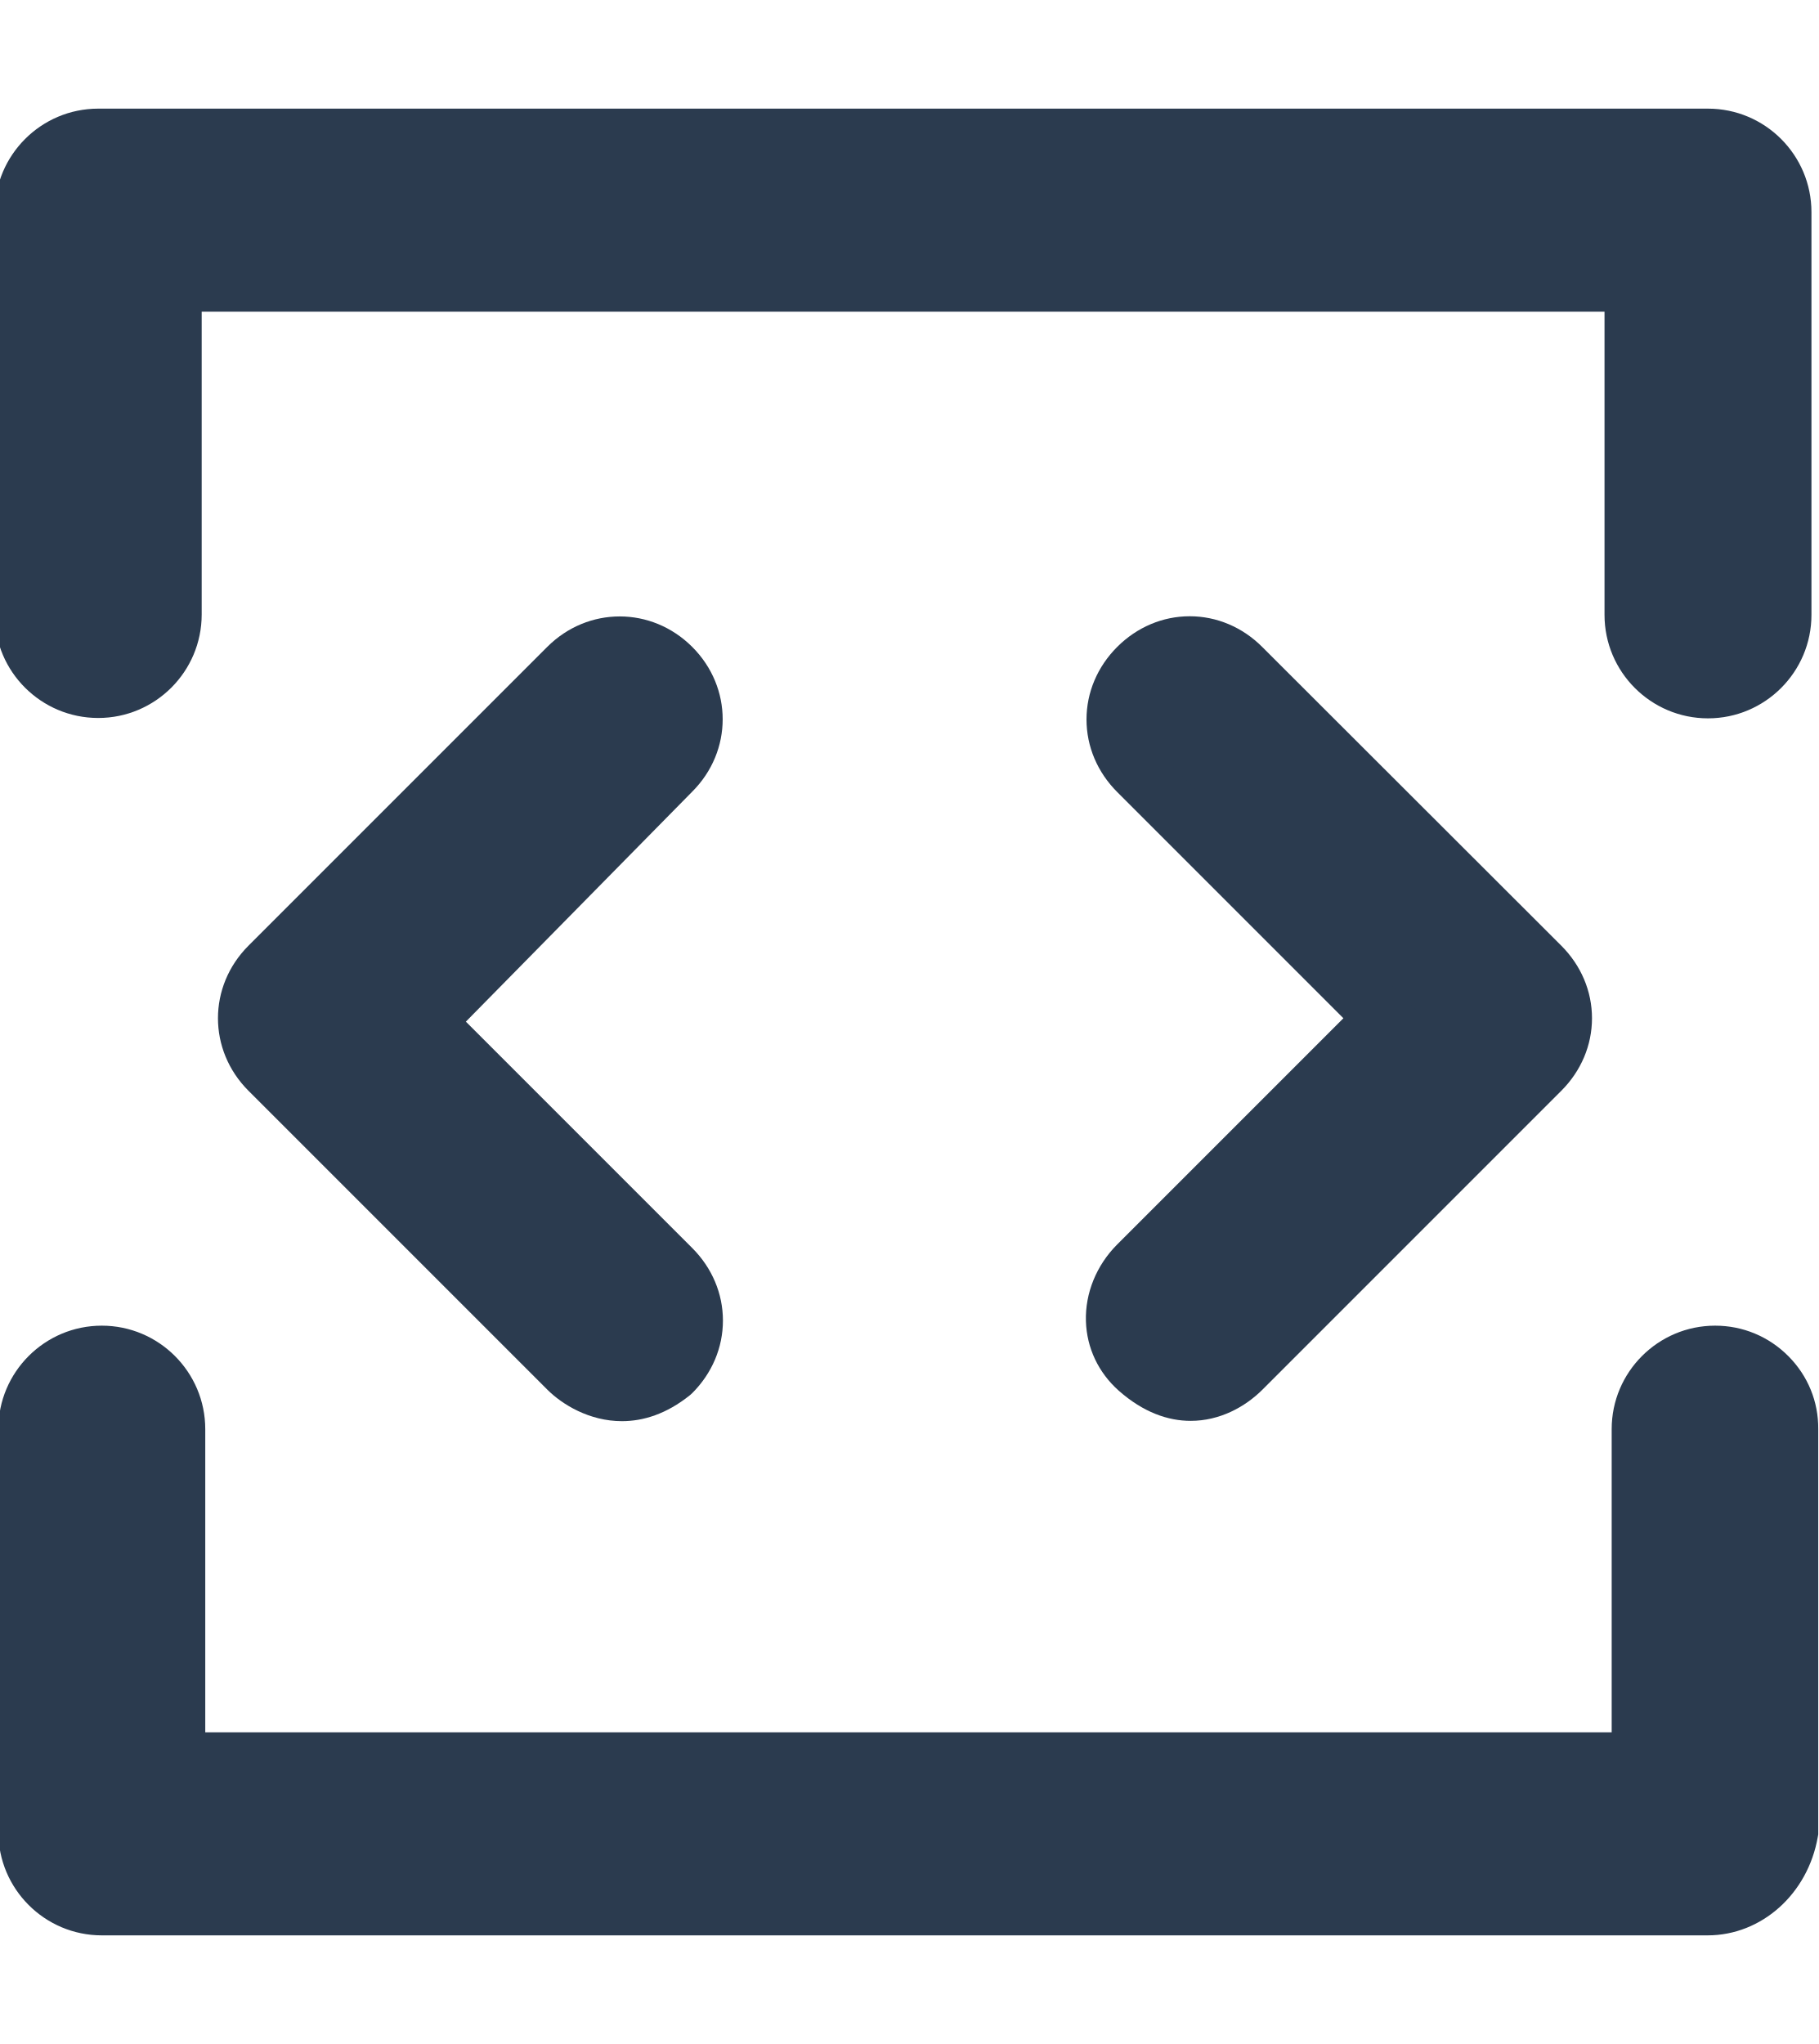
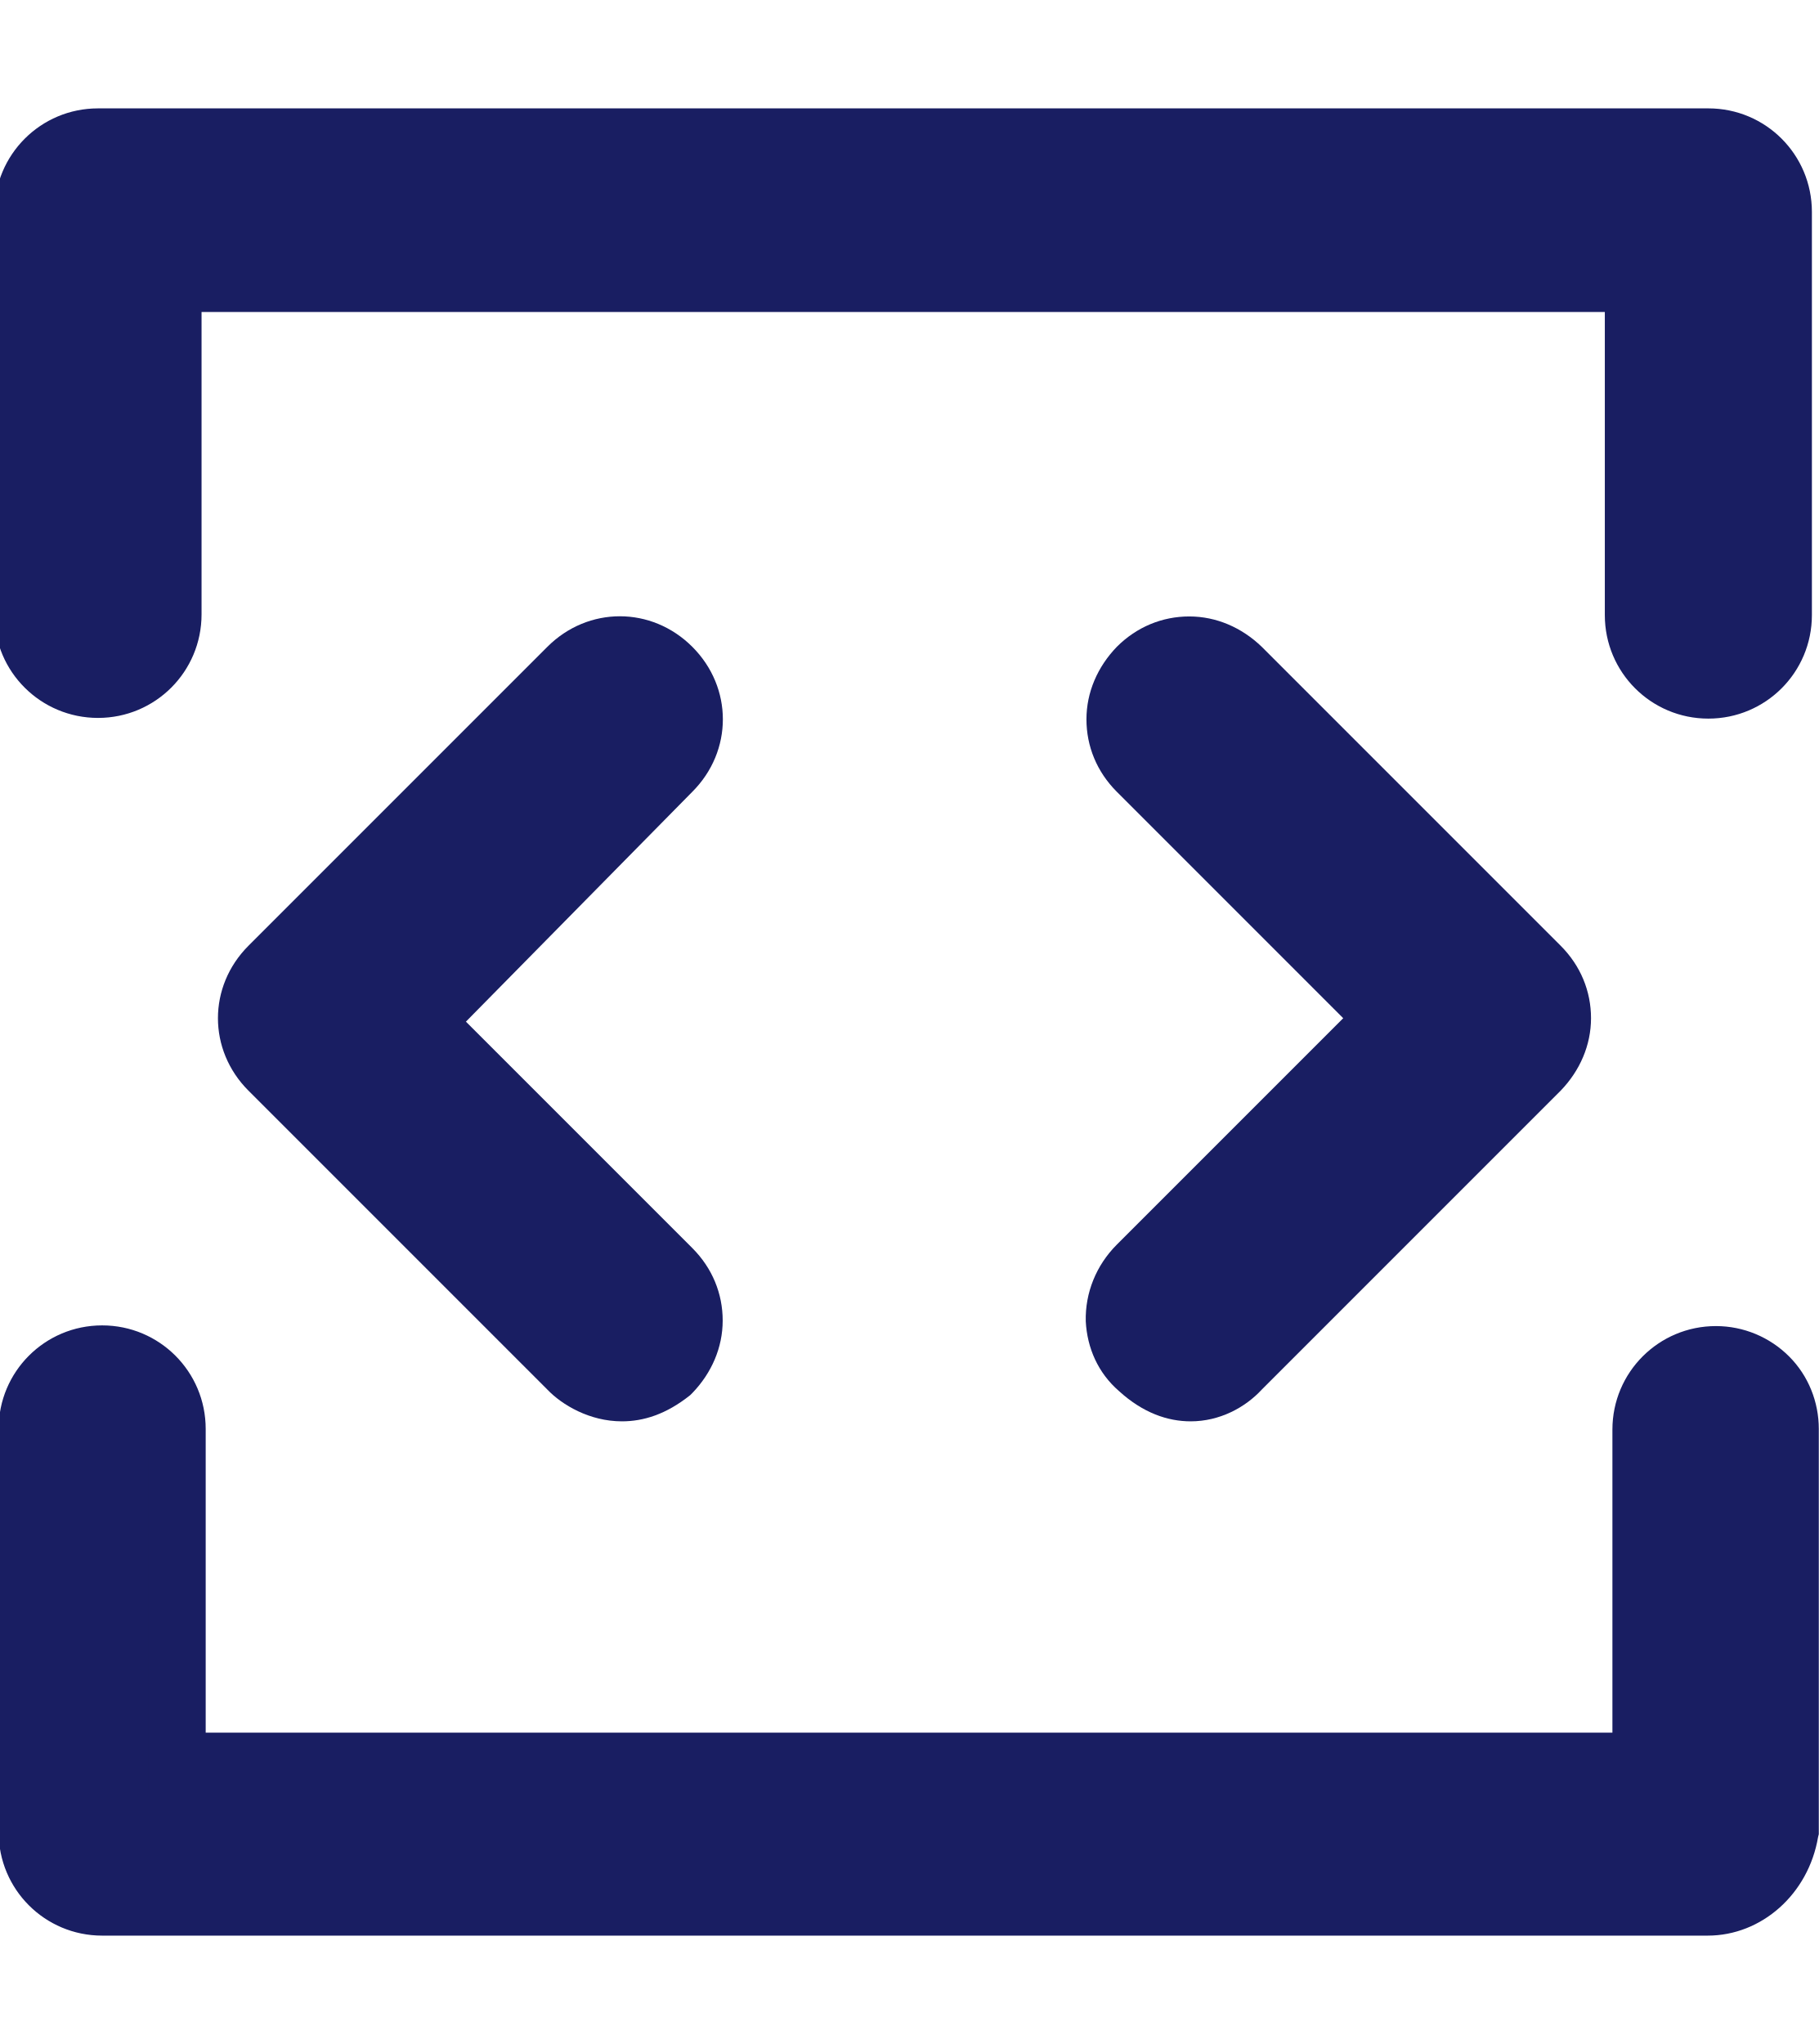
- <svg xmlns="http://www.w3.org/2000/svg" version="1.1" id="Capa_1" x="0px" y="0px" viewBox="0 0 263.494 296.147" style="enable-background:new 0 0 263.494 296.147;" xml:space="preserve">
+ <svg xmlns="http://www.w3.org/2000/svg" version="1.1" id="Capa_1" x="0px" y="0px" viewBox="0 0 263.5 296.1" style="enable-background:new 0 0 263.5 296.1;" xml:space="preserve">
+   <style type="text/css">
+ 	.st0{fill:#191E62;}
+ </style>
  <g>
    <g>
      <g>
-         <path style="fill:#2B3B4F;" d="M14.232,99.881c5.969,0,10.848-4.879,10.848-10.848V41.009h211.558v48.076     c0,5.969,4.879,10.848,10.848,10.848s10.848-4.879,10.848-10.848V30.732c0-5.969-4.879-10.848-10.848-10.848H14.232     c-5.969,0-10.848,4.879-10.848,10.848v58.353C3.384,95.002,8.263,99.881,14.232,99.881z" />
-         <path style="fill:#2B3B4F;" d="M247.484,104.078c-8.267,0-14.991-6.725-14.991-14.992V45.153H29.224v43.88     c0,8.267-6.726,14.992-14.992,14.992S-0.76,97.323-0.76,89.085V30.732c0-8.267,6.725-14.992,14.992-14.992h233.253     c8.267,0,14.992,6.725,14.992,14.992v58.353C262.477,97.352,255.751,104.078,247.484,104.078z M20.935,36.864h219.847v52.221     c0,3.696,3.007,6.703,6.702,6.703c3.696,0,6.703-3.007,6.703-6.703V30.732c0-3.696-3.007-6.703-6.703-6.703H14.231     c-3.696,0-6.703,3.007-6.703,6.703v58.353c0,3.667,3.007,6.651,6.703,6.651s6.703-3.007,6.703-6.703L20.935,36.864L20.935,36.864     z" />
+         <path class="st0" d="M14.2,99.9c6,0,10.8-4.9,10.8-10.8V41h211.6v48.1c0,6,4.9,10.8,10.8,10.8s10.8-4.9,10.8-10.8V30.7     c0-6-4.9-10.8-10.8-10.8H14.2c-6,0-10.8,4.9-10.8,10.8v58.4C3.4,95,8.3,99.9,14.2,99.9z" />
+         <path class="st0" d="M247.5,104.1c-8.3,0-15-6.7-15-15V45.2H29.2V89c0,8.3-6.7,15-15,15s-15-6.7-15-14.9V30.7c0-8.3,6.7-15,15-15     h233.3c8.3,0,15,6.7,15,15v58.4C262.5,97.4,255.8,104.1,247.5,104.1z M20.9,36.9h219.8v52.2c0,3.7,3,6.7,6.7,6.7s6.7-3,6.7-6.7     V30.7c0-3.7-3-6.7-6.7-6.7H14.2c-3.7,0-6.7,3-6.7,6.7v58.4c0,3.7,3,6.7,6.7,6.7s6.7-3,6.7-6.7V36.9L20.9,36.9z" />
      </g>
      <g>
-         <path style="fill:#2B3B4F;" d="M248.523,196.214c-5.969,0-10.848,4.879-10.848,10.848v48.076H25.598v-48.076     c0-5.969-4.879-10.848-10.848-10.848s-10.848,4.879-10.848,10.848v58.353c0,5.969,4.879,10.848,10.848,10.848h232.682     c5.969,0,10.848-4.879,11.886-10.848V207.01C259.37,201.093,254.492,196.214,248.523,196.214z" />
-         <path style="fill:#2B3B4F;" d="M247.433,280.407H14.75c-8.267,0-14.992-6.726-14.992-14.993v-58.353     c0-8.267,6.725-14.991,14.992-14.991s14.992,6.725,14.992,14.991v43.933H233.53v-43.933c0-8.267,6.725-14.991,14.991-14.991     c4.019,0,7.795,1.576,10.633,4.44c2.812,2.836,4.342,6.578,4.307,10.536v58.727l-0.062,0.352     C261.963,274.401,255.246,280.407,247.433,280.407z M14.75,200.359c-3.696,0-6.703,3.007-6.703,6.702v58.353     c0,3.696,3.007,6.703,6.703,6.703h232.682c3.618,0,6.897-3.026,7.742-7.092v-58.016c0.015-1.766-0.662-3.41-1.905-4.665     c-1.27-1.281-2.956-1.986-4.747-1.986c-3.695,0-6.702,3.007-6.702,6.702v52.222H21.454V207.06     C21.454,203.366,18.447,200.359,14.75,200.359z" />
+         <path class="st0" d="M248.5,196.2c-6,0-10.8,4.9-10.8,10.8v48.1H25.6V207c0-6-4.9-10.8-10.8-10.8S4,201.1,4,207v58.4     c0,6,4.9,10.8,10.8,10.8h232.7c6,0,10.8-4.9,11.9-10.8V207C259.4,201.1,254.5,196.2,248.5,196.2z" />
+         <path class="st0" d="M247.4,280.4H14.8c-8.3,0-15-6.7-15-15V207c0-8.3,6.7-15,15-15s15,6.7,15,15v44h203.8v-43.9     c0-8.3,6.7-15,15-15c4,0,7.8,1.6,10.6,4.4c2.8,2.8,4.3,6.6,4.3,10.5v58.7l-0.1,0.4C262,274.4,255.2,280.4,247.4,280.4z      M14.8,200.4c-3.7,0-6.7,3-6.7,6.7v58.4c0,3.7,3,6.7,6.7,6.7h232.7c3.6,0,6.9-3,7.7-7.1v-58c0-1.8-0.7-3.4-1.9-4.7     c-1.3-1.3-3-2-4.7-2c-3.7,0-6.7,3-6.7,6.7v52.2H21.5v-52.2C21.5,203.4,18.4,200.4,14.8,200.4z" />
      </g>
      <g>
-         <path style="fill:#2B3B4F;" d="M164.86,198.394c7.007,6.176,12.976,2.18,15.156,0l43.287-43.287     c4.308-4.308,4.308-10.848,0-15.156l-43.339-43.287c-4.308-4.308-10.848-4.308-15.156,0s-4.308,10.848,0,15.156l35.709,35.709     l-35.709,35.709C160.5,187.546,160.241,194.293,164.86,198.394z" />
-         <path style="fill:#2B3B4F;" d="M172.53,205.863c-3.276,0-6.85-1.222-10.41-4.36l-0.011-0.01     c-2.956-2.623-4.646-6.204-4.761-10.083c-0.12-4.057,1.531-8.104,4.53-11.103l32.778-32.778l-32.778-32.779     c-2.867-2.867-4.445-6.598-4.445-10.509c0-3.91,1.578-7.642,4.445-10.509c2.867-2.866,6.598-4.445,10.508-4.445     c3.911,0,7.642,1.578,10.508,4.445l43.338,43.285c2.868,2.868,4.446,6.6,4.446,10.511c0,3.91-1.578,7.642-4.445,10.508     l-43.287,43.287C180.399,203.872,176.708,205.863,172.53,205.863z M167.604,195.288c4.244,3.738,7.498,2.157,9.482,0.175     l43.287-43.287c1.3-1.301,2.017-2.952,2.017-4.648s-0.716-3.347-2.017-4.647l-43.338-43.286     c-1.302-1.302-2.953-2.019-4.648-2.019c-1.696,0-3.346,0.716-4.647,2.017c-1.3,1.301-2.017,2.951-2.017,4.647     c0,1.696,0.716,3.347,2.017,4.647l38.64,38.64l-38.64,38.64c-1.391,1.391-2.158,3.212-2.106,4.995     C165.666,192.275,166.035,193.891,167.604,195.288z" />
+         <path class="st0" d="M164.9,198.4c7,6.2,13,2.2,15.2,0l43.3-43.3c4.3-4.3,4.3-10.8,0-15.2L180,96.7c-4.3-4.3-10.8-4.3-15.2,0     s-4.3,10.8,0,15.2l35.7,35.7l-35.7,35.7C160.5,187.5,160.2,194.3,164.9,198.4z" />
+         <path class="st0" d="M172.5,205.9c-3.3,0-6.9-1.2-10.4-4.4l0,0c-3-2.6-4.6-6.2-4.8-10.1c-0.1-4.1,1.5-8.1,4.5-11.1l32.8-32.8     l-32.8-32.8c-2.9-2.9-4.4-6.6-4.4-10.5s1.6-7.6,4.4-10.5c2.9-2.9,6.6-4.4,10.5-4.4s7.6,1.6,10.5,4.4l43.3,43.3     c2.9,2.9,4.4,6.6,4.4,10.5s-1.6,7.6-4.4,10.5l-43.3,43.3C180.4,203.9,176.7,205.9,172.5,205.9z M167.6,195.3     c4.2,3.7,7.5,2.2,9.5,0.2l43.3-43.3c1.3-1.3,2-3,2-4.6s-0.7-3.3-2-4.6L177,99.6c-1.3-1.3-3-2-4.6-2c-1.7,0-3.3,0.7-4.6,2     s-2,3-2,4.6c0,1.7,0.7,3.3,2,4.6l38.6,38.6L167.8,186c-1.4,1.4-2.2,3.2-2.1,5C165.7,192.3,166,193.9,167.6,195.3z" />
      </g>
      <g>
-         <path style="fill:#2B3B4F;" d="M97.375,96.663c-4.308-4.308-10.848-4.308-15.156,0L38.932,139.95     c-4.308,4.308-4.308,10.848,0,15.156l43.287,43.287c2.18,2.18,8.305,6.021,15.156,0.519c4.308-4.308,4.308-10.848,0-15.156     l-35.709-35.709l35.709-36.28C101.683,107.459,101.683,100.971,97.375,96.663z" />
-         <path style="fill:#2B3B4F;" d="M90.115,205.907c-4.706,0-8.65-2.406-10.826-4.584l-43.287-43.287     c-5.892-5.893-5.892-15.125,0-21.018l43.287-43.287c5.893-5.892,15.124-5.892,21.017,0h0.001c5.878,5.878,5.878,15.087,0,20.965     l-32.802,33.327l32.802,32.802c2.866,2.866,4.445,6.597,4.445,10.508s-1.578,7.642-4.445,10.508l-0.335,0.302     C96.547,204.893,93.17,205.907,90.115,205.907z M89.797,97.574c-1.65,0-3.301,0.673-4.647,2.02l-43.287,43.287     c-2.693,2.693-2.693,6.602,0,9.295l43.287,43.287c1.021,1.021,4.691,4.03,9.447,0.362c1.205-1.275,1.865-2.861,1.865-4.491     c0-1.696-0.716-3.346-2.017-4.647L55.828,148.07l38.594-39.211c1.323-1.325,2.04-2.966,2.04-4.645s-0.716-3.32-2.017-4.621     C93.098,98.248,91.448,97.574,89.797,97.574z" />
+         <path class="st0" d="M97.4,96.7c-4.3-4.3-10.8-4.3-15.2,0L38.9,140c-4.3,4.3-4.3,10.8,0,15.2l43.3,43.3c2.2,2.2,8.3,6,15.2,0.5     c4.3-4.3,4.3-10.8,0-15.2L61.7,148l35.7-36.3C101.7,107.5,101.7,101,97.4,96.7z" />
+         <path class="st0" d="M90.1,205.9c-4.7,0-8.7-2.4-10.8-4.6L36,158c-5.9-5.9-5.9-15.1,0-21l43.3-43.3c5.9-5.9,15.1-5.9,21,0l0,0     c5.9,5.9,5.9,15.1,0,21L67.5,148l32.8,32.8c2.9,2.9,4.4,6.6,4.4,10.5s-1.6,7.6-4.4,10.5l-0.3,0.3     C96.5,204.9,93.2,205.9,90.1,205.9z M89.8,97.6c-1.7,0-3.3,0.7-4.6,2l-43.3,43.3c-2.7,2.7-2.7,6.6,0,9.3l43.3,43.3     c1,1,4.7,4,9.4,0.4c1.2-1.3,1.9-2.9,1.9-4.5c0-1.7-0.7-3.3-2-4.6l-38.6-38.6L94.5,109c1.3-1.3,2-3,2-4.6s-0.7-3.3-2-4.6     C93.1,98.2,91.4,97.6,89.8,97.6z" />
      </g>
    </g>
  </g>
</svg>
